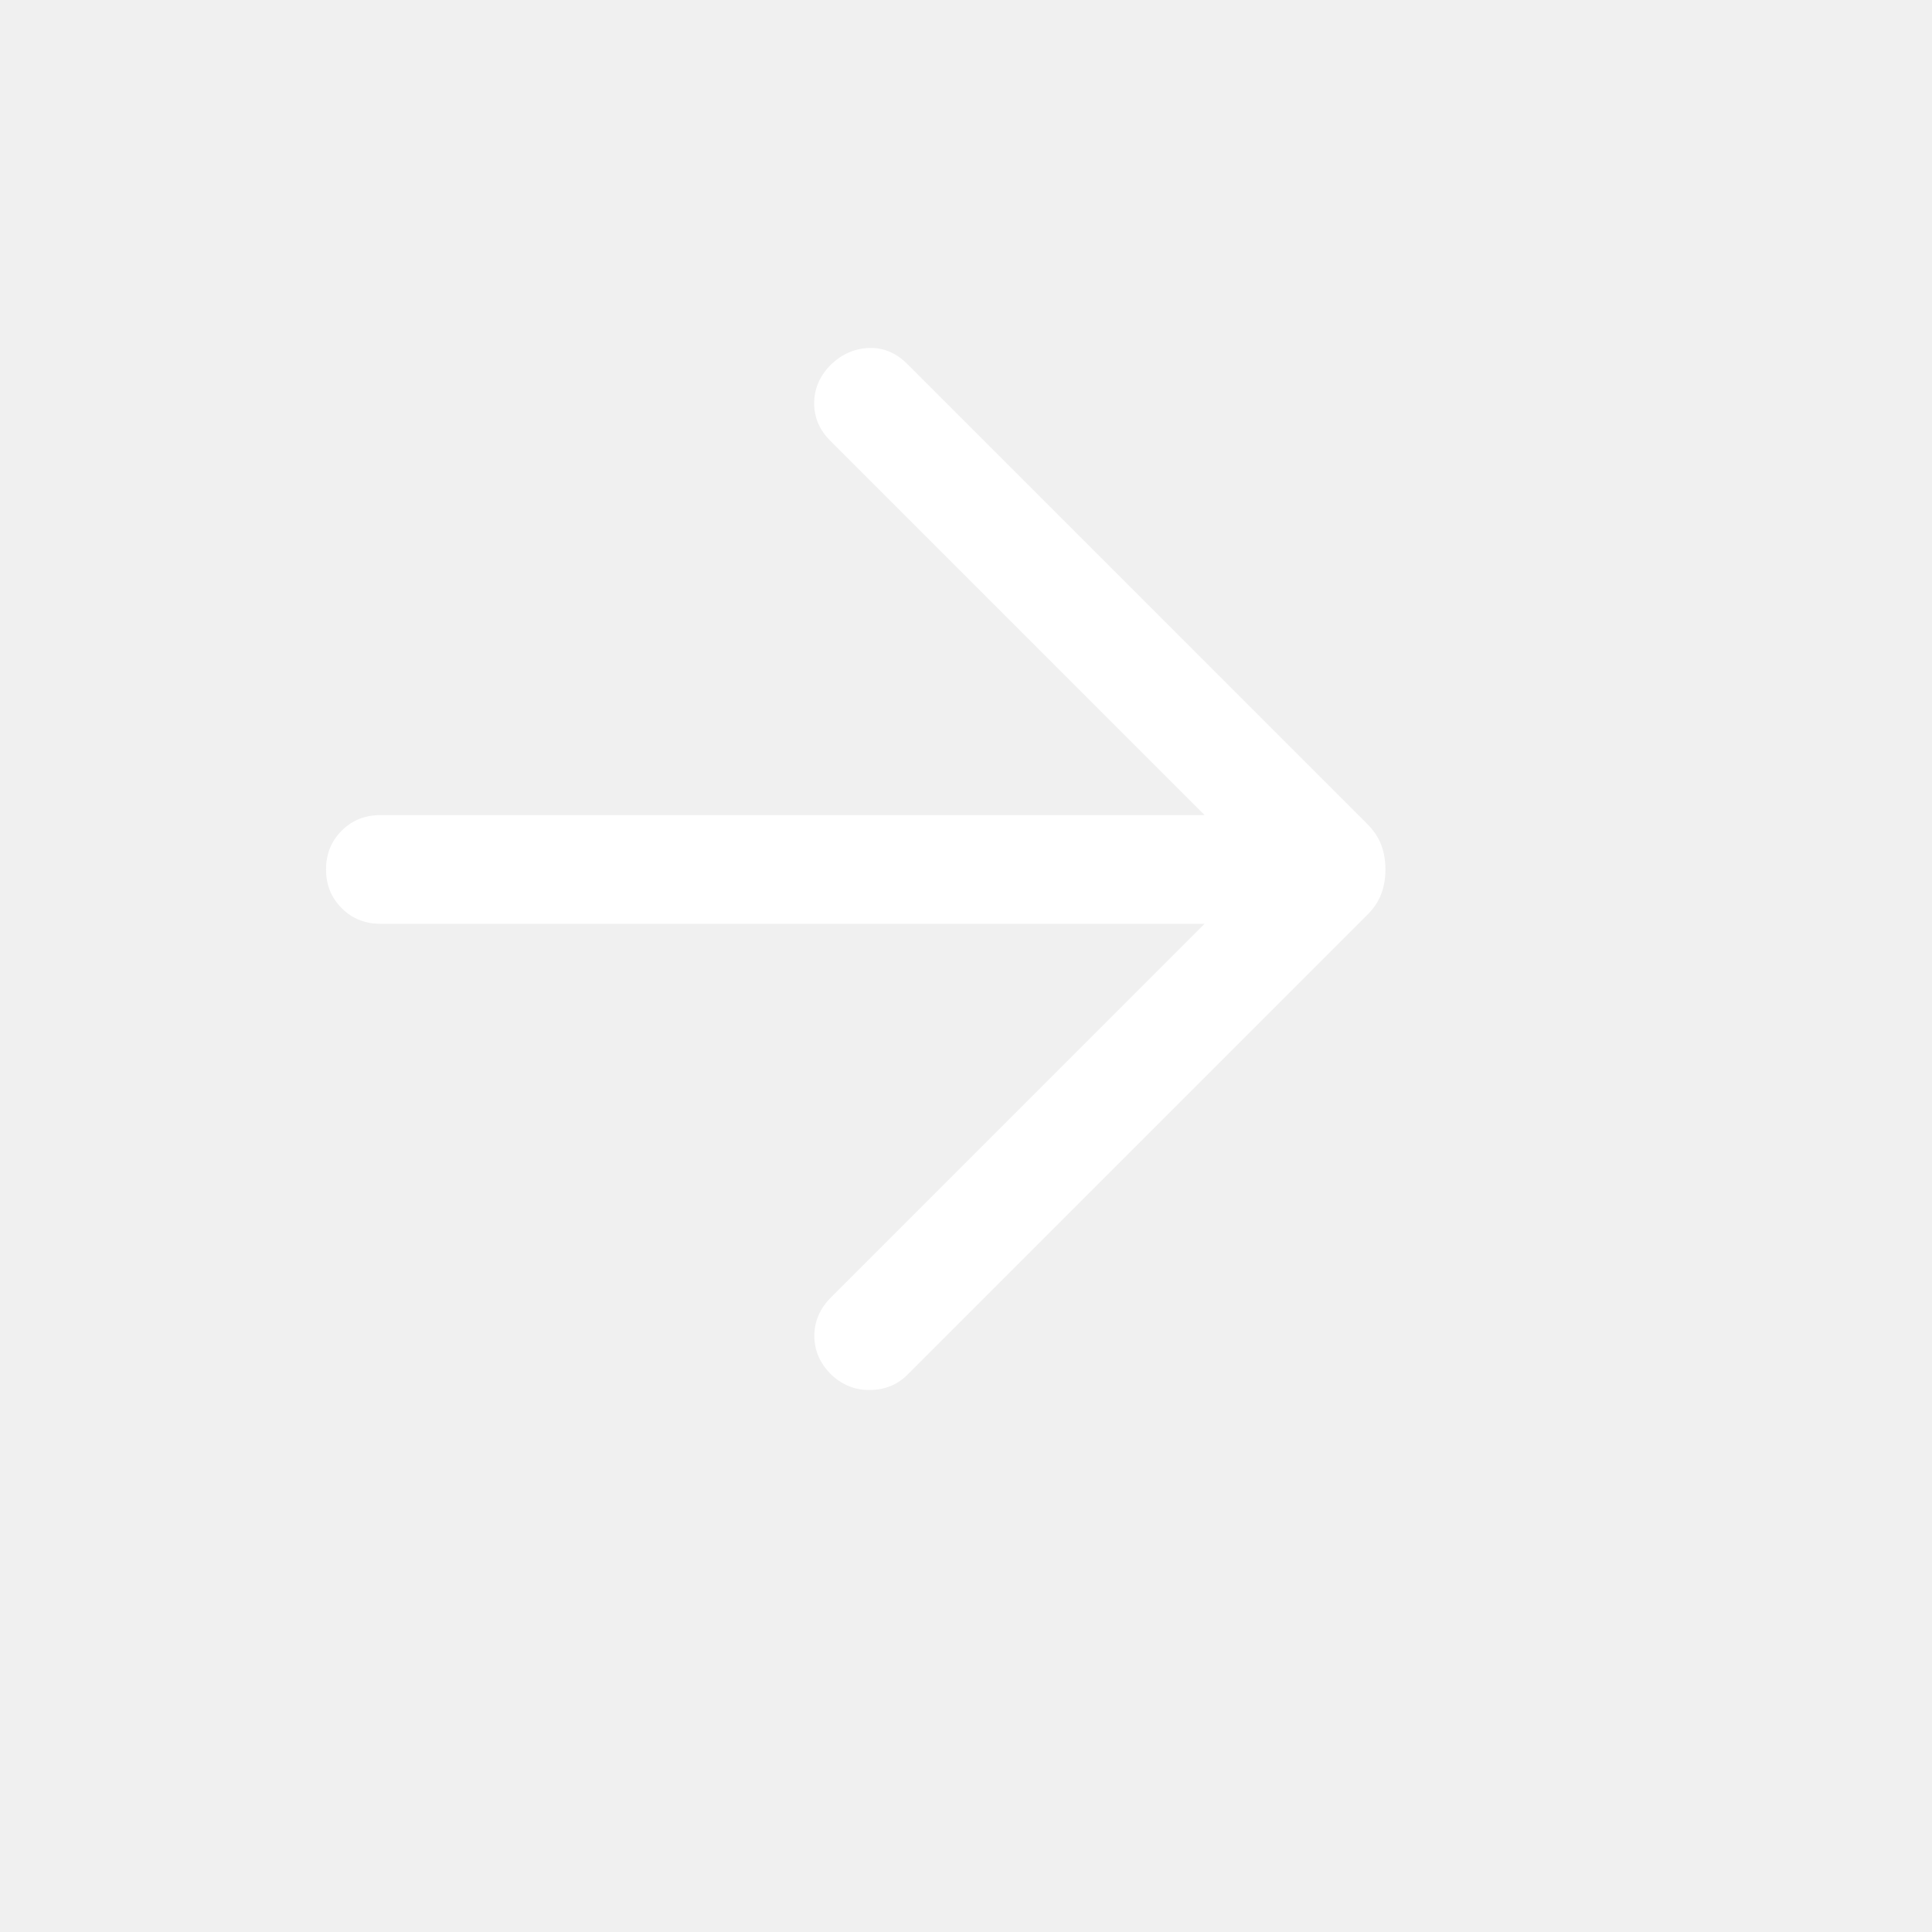
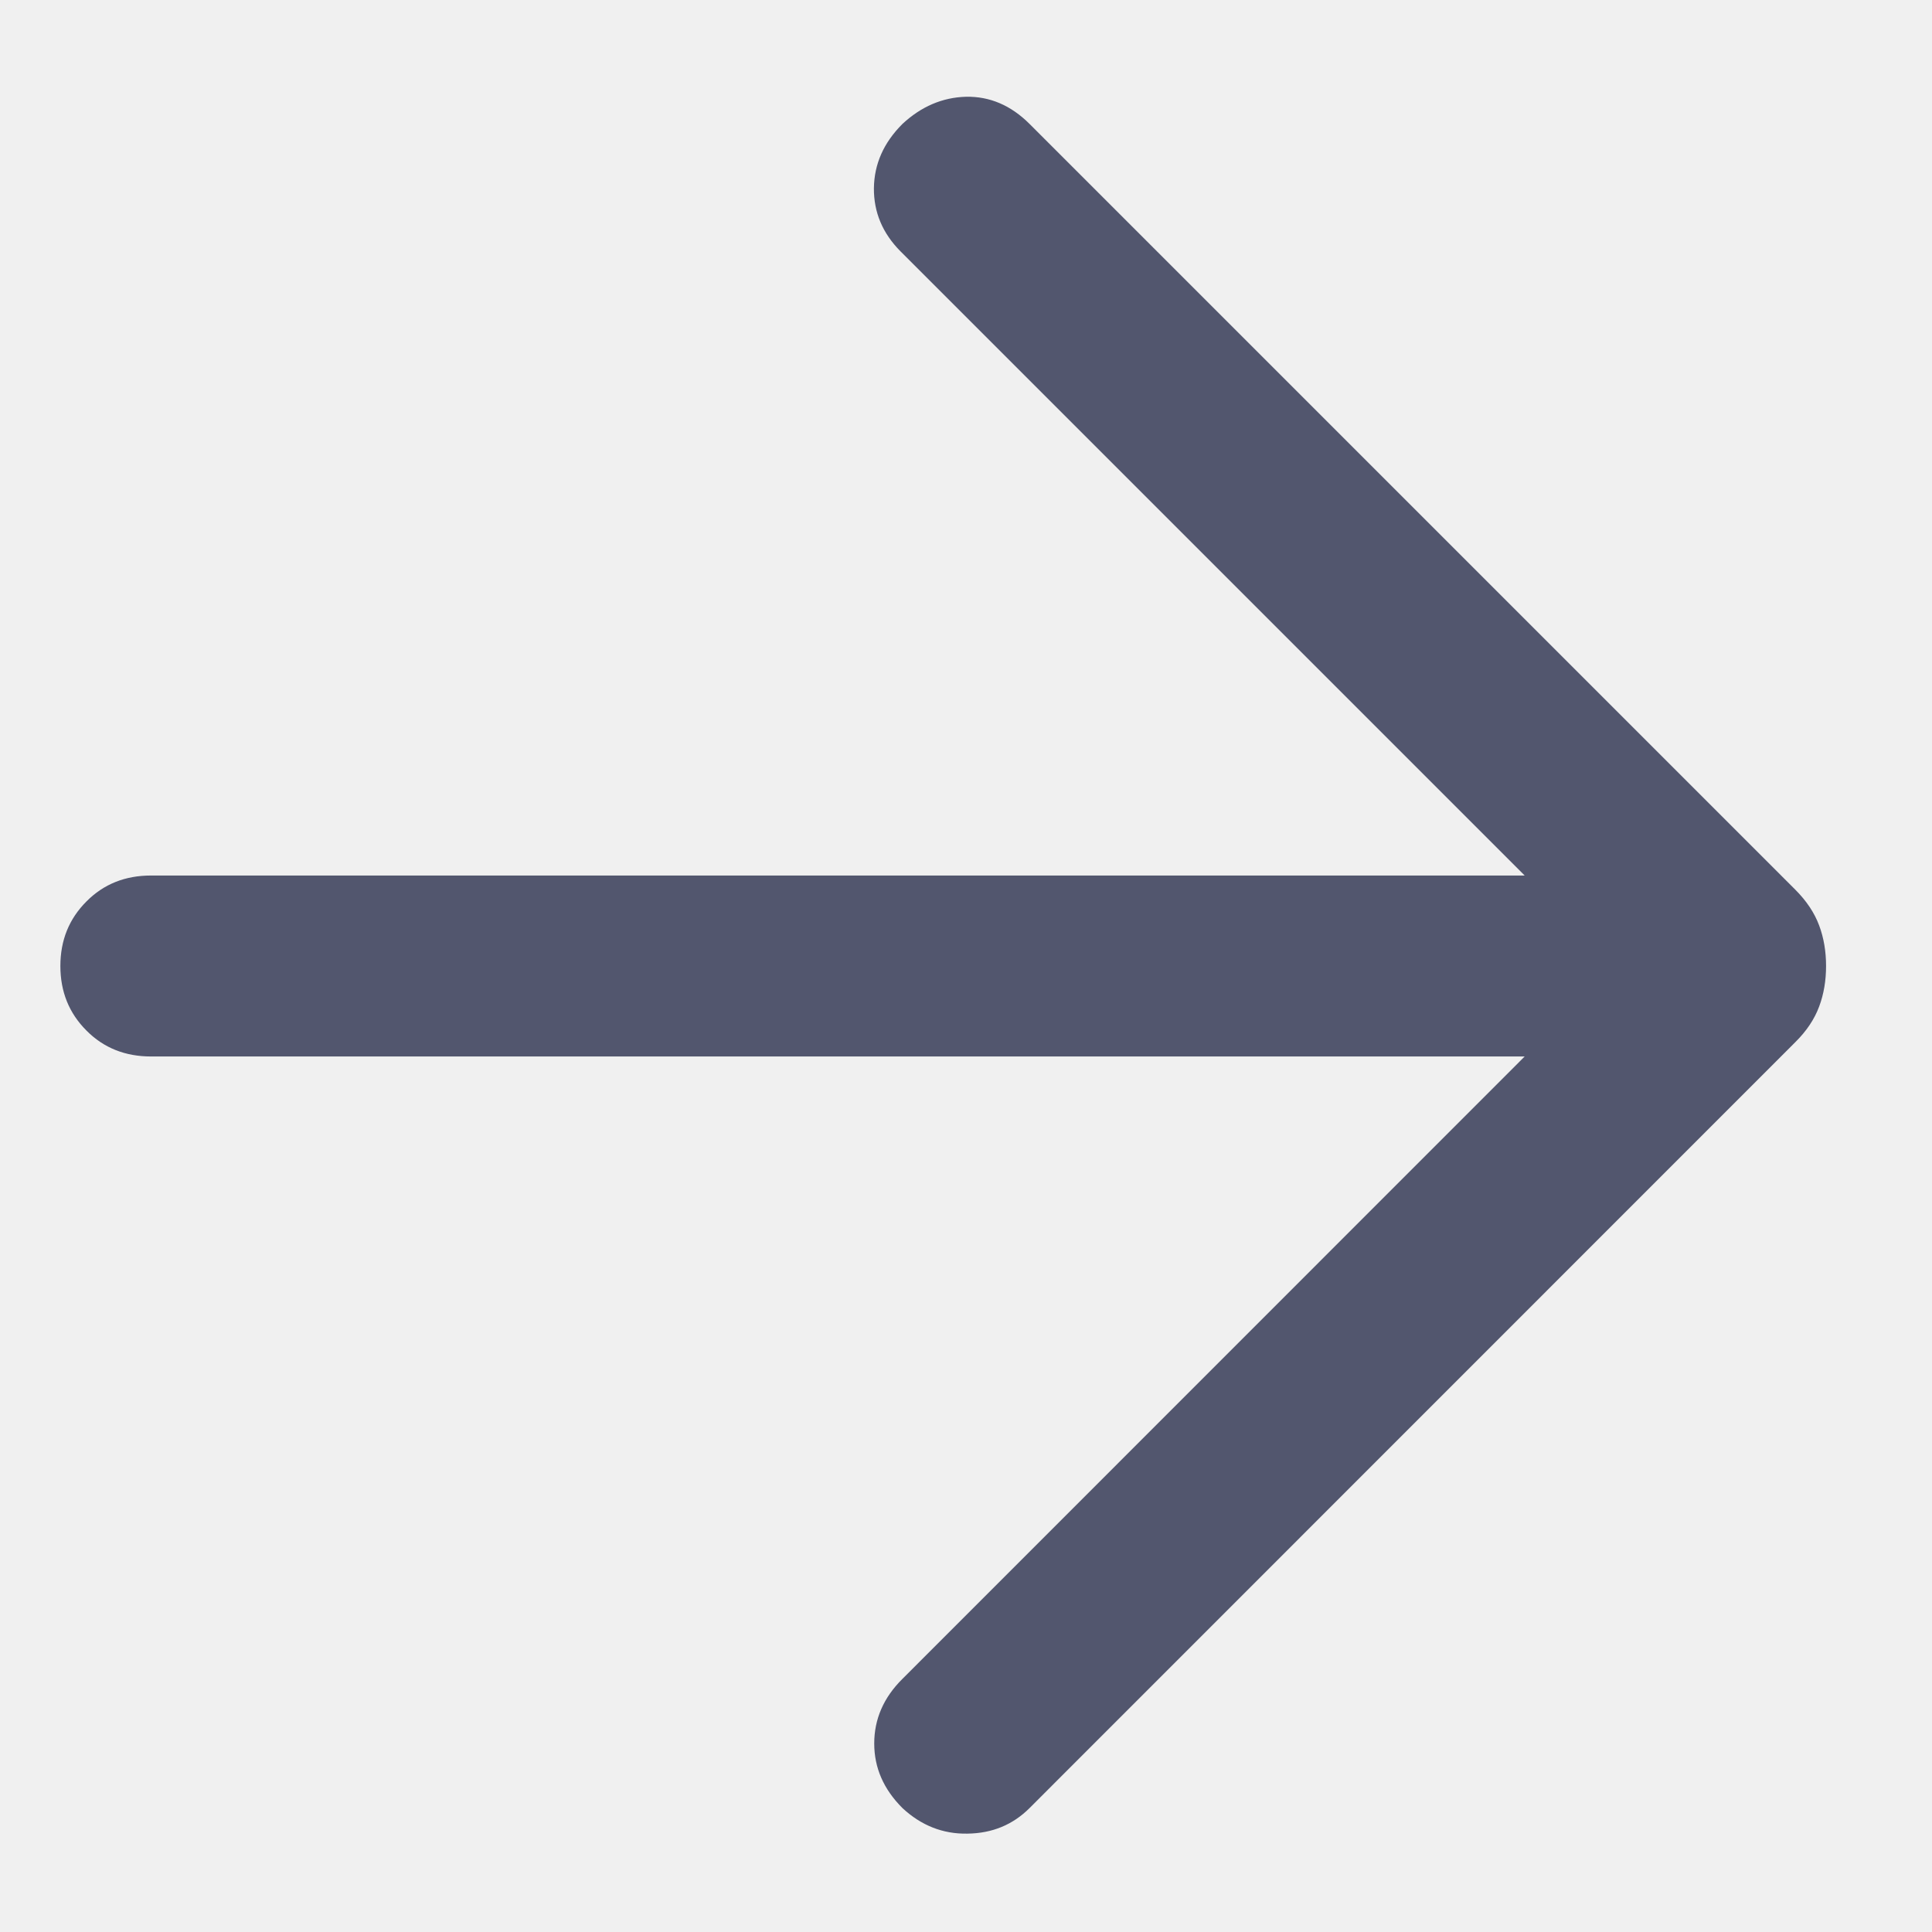
- <svg xmlns="http://www.w3.org/2000/svg" width="20" height="20" viewBox="0 0 20 20" fill="none">
-   <g id="arrow_forward">
-     <mask id="mask0_8513_325" style="mask-type:alpha" maskUnits="userSpaceOnUse" x="0" y="0" width="20" height="20">
-       <rect id="Bounding box" width="20" height="20" fill="white" />
-     </mask>
-     <g mask="url(#mask0_8513_325)">
-       <path id="arrow_forward_2" d="M12.47 9.563H3.938C3.778 9.563 3.644 9.509 3.537 9.401C3.429 9.294 3.375 9.16 3.375 9C3.375 8.841 3.429 8.707 3.537 8.599C3.644 8.492 3.778 8.438 3.938 8.438H12.47L8.593 4.561C8.482 4.449 8.427 4.319 8.428 4.169C8.43 4.02 8.488 3.887 8.605 3.771C8.721 3.662 8.853 3.606 9 3.602C9.147 3.598 9.279 3.654 9.395 3.771L14.15 8.526C14.221 8.596 14.27 8.67 14.299 8.748C14.328 8.826 14.342 8.91 14.342 9C14.342 9.091 14.328 9.175 14.299 9.253C14.27 9.331 14.221 9.405 14.15 9.475L9.395 14.23C9.291 14.334 9.163 14.387 9.009 14.389C8.856 14.392 8.721 14.339 8.605 14.23C8.488 14.114 8.43 13.98 8.43 13.829C8.43 13.678 8.488 13.544 8.605 13.428L12.47 9.563Z" fill="white" />
-     </g>
-   </g>
+ <svg xmlns="http://www.w3.org/2000/svg" width="12" height="12" viewBox="0 0 12 12" fill="none">
+   <path d="M9.47 6.562H0.938C0.778 6.562 0.644 6.509 0.537 6.401C0.429 6.293 0.375 6.16 0.375 6C0.375 5.84 0.429 5.707 0.537 5.599C0.644 5.491 0.778 5.438 0.938 5.438H9.47L5.593 1.561C5.482 1.449 5.427 1.319 5.428 1.169C5.43 1.019 5.488 0.887 5.605 0.77C5.721 0.662 5.853 0.605 6 0.601C6.147 0.598 6.279 0.654 6.395 0.77L11.15 5.525C11.221 5.596 11.27 5.67 11.299 5.748C11.328 5.825 11.342 5.91 11.342 6C11.342 6.09 11.328 6.175 11.299 6.252C11.27 6.33 11.221 6.404 11.15 6.474L6.395 11.23C6.291 11.334 6.163 11.387 6.009 11.389C5.856 11.392 5.721 11.338 5.605 11.23C5.488 11.113 5.43 10.98 5.43 10.829C5.43 10.678 5.488 10.544 5.605 10.428L9.47 6.562Z" fill="#52566E" />
</svg>
